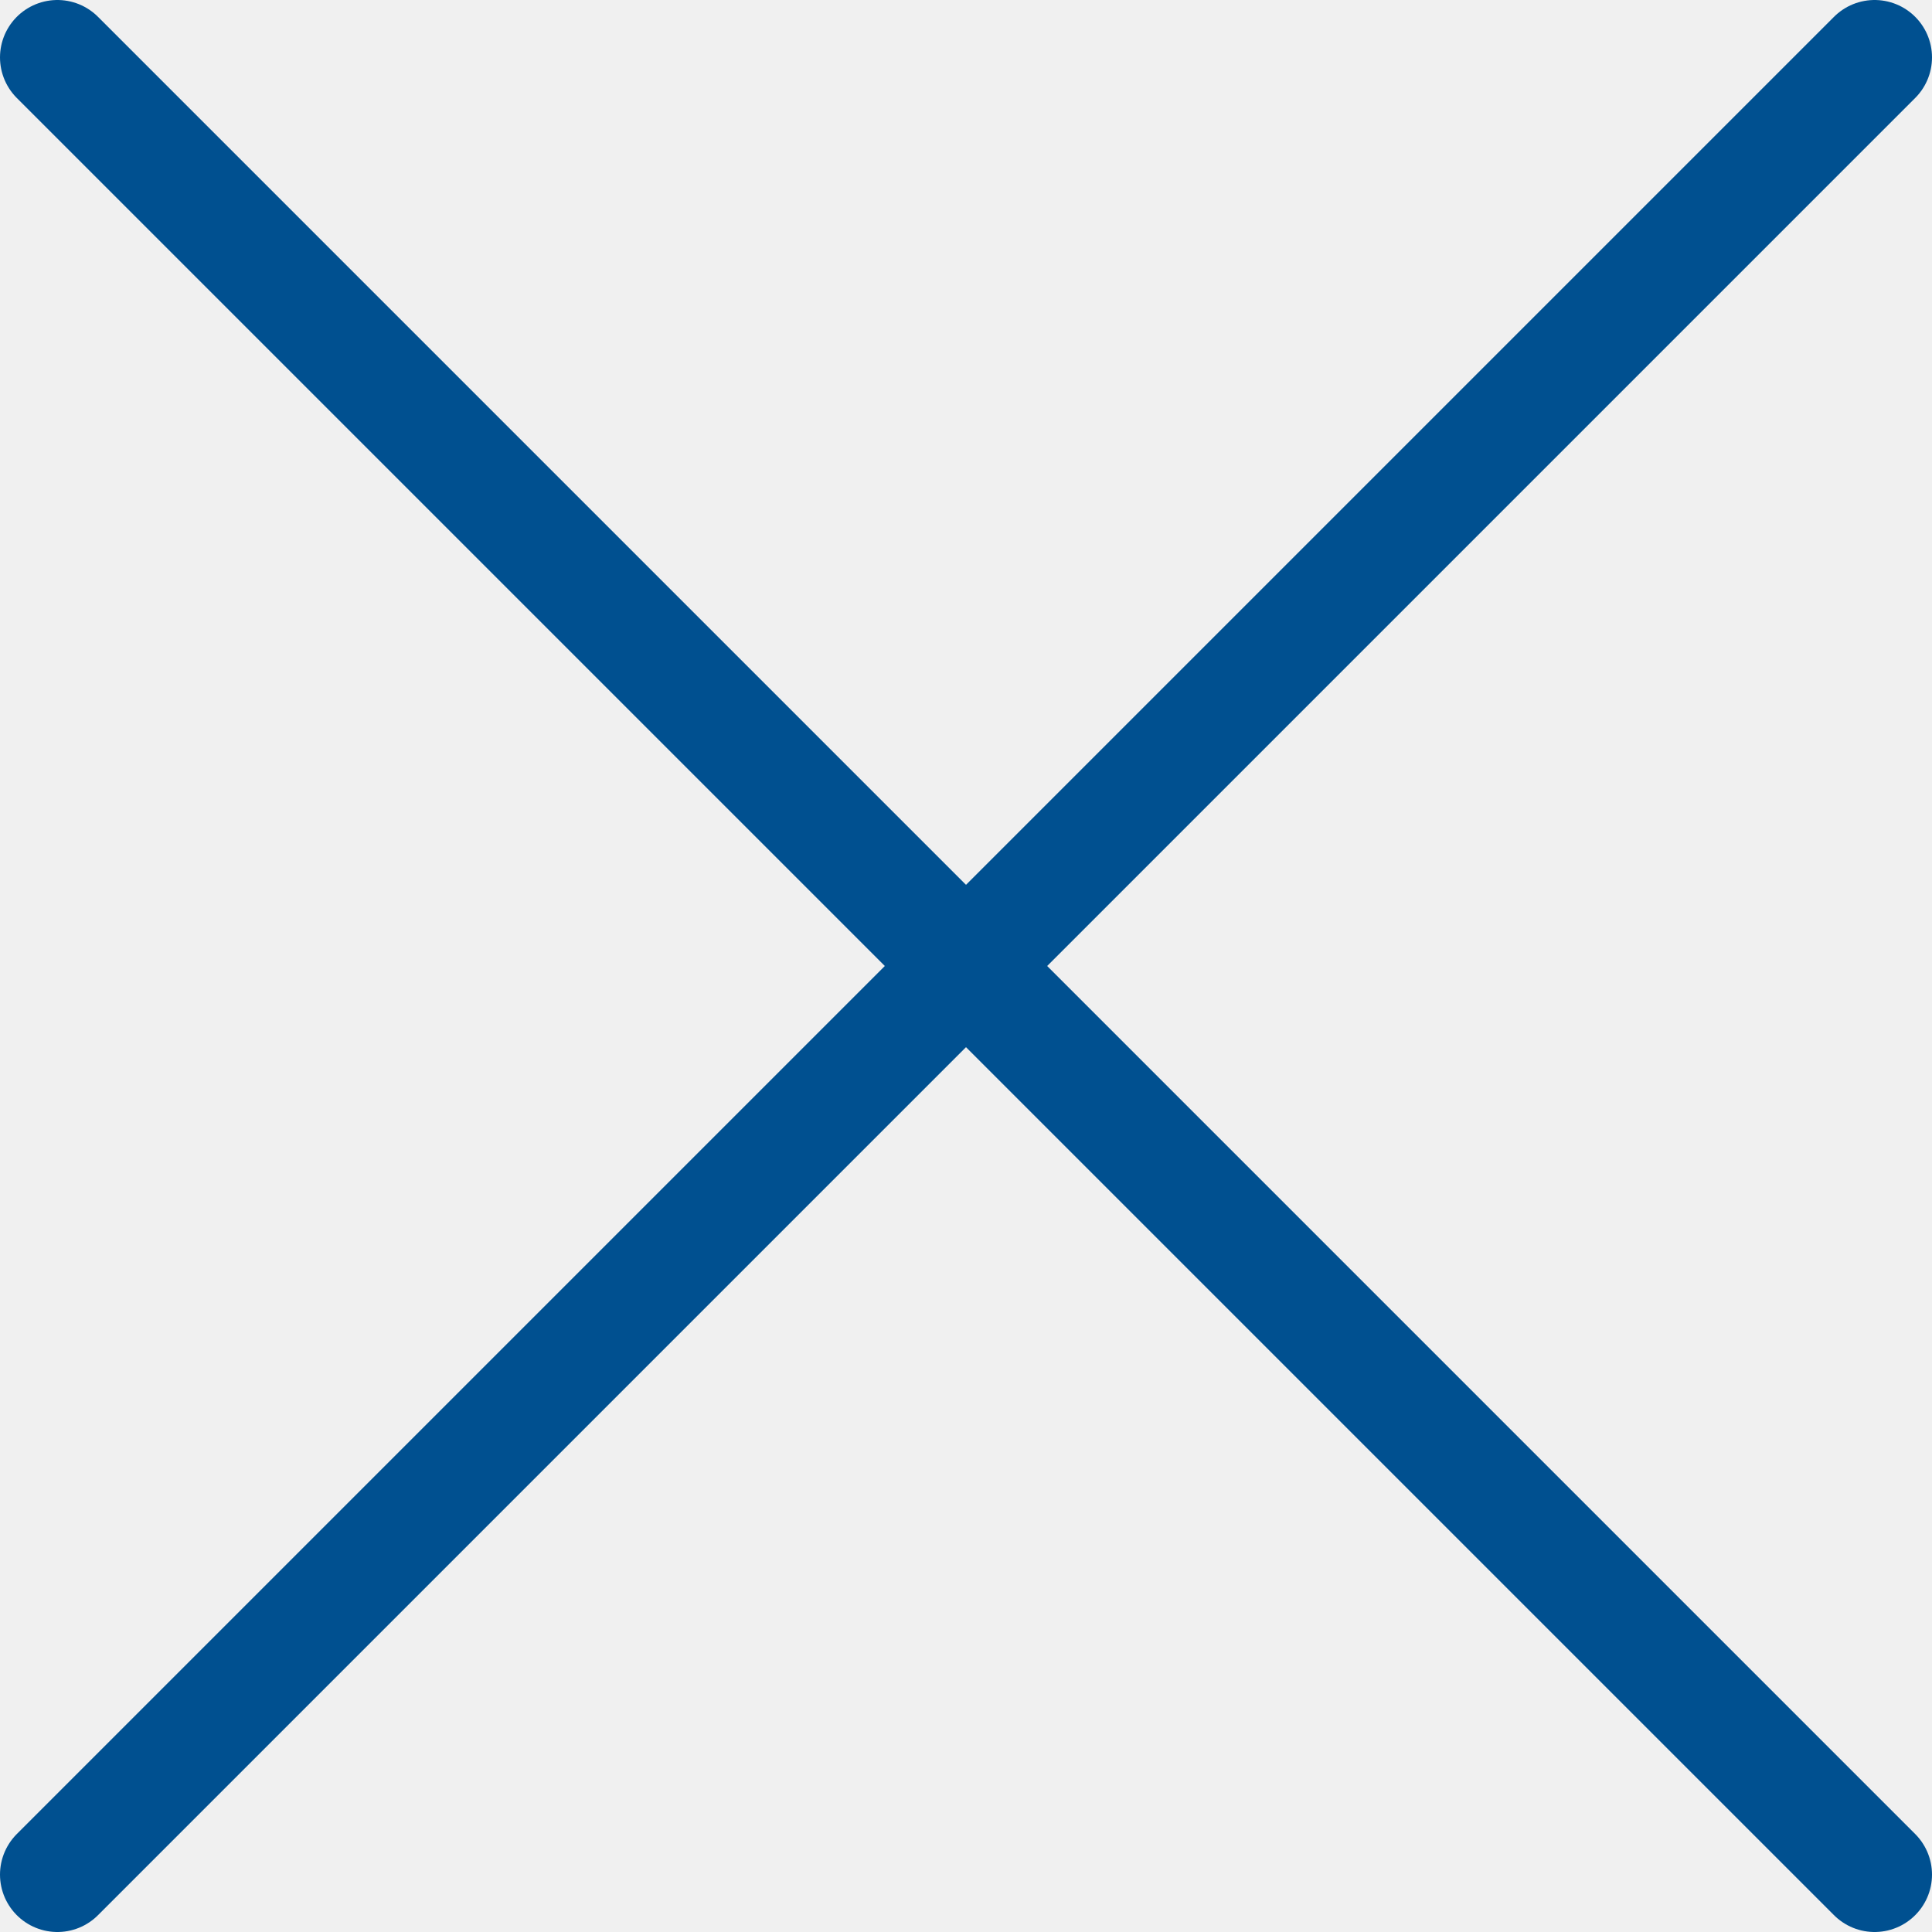
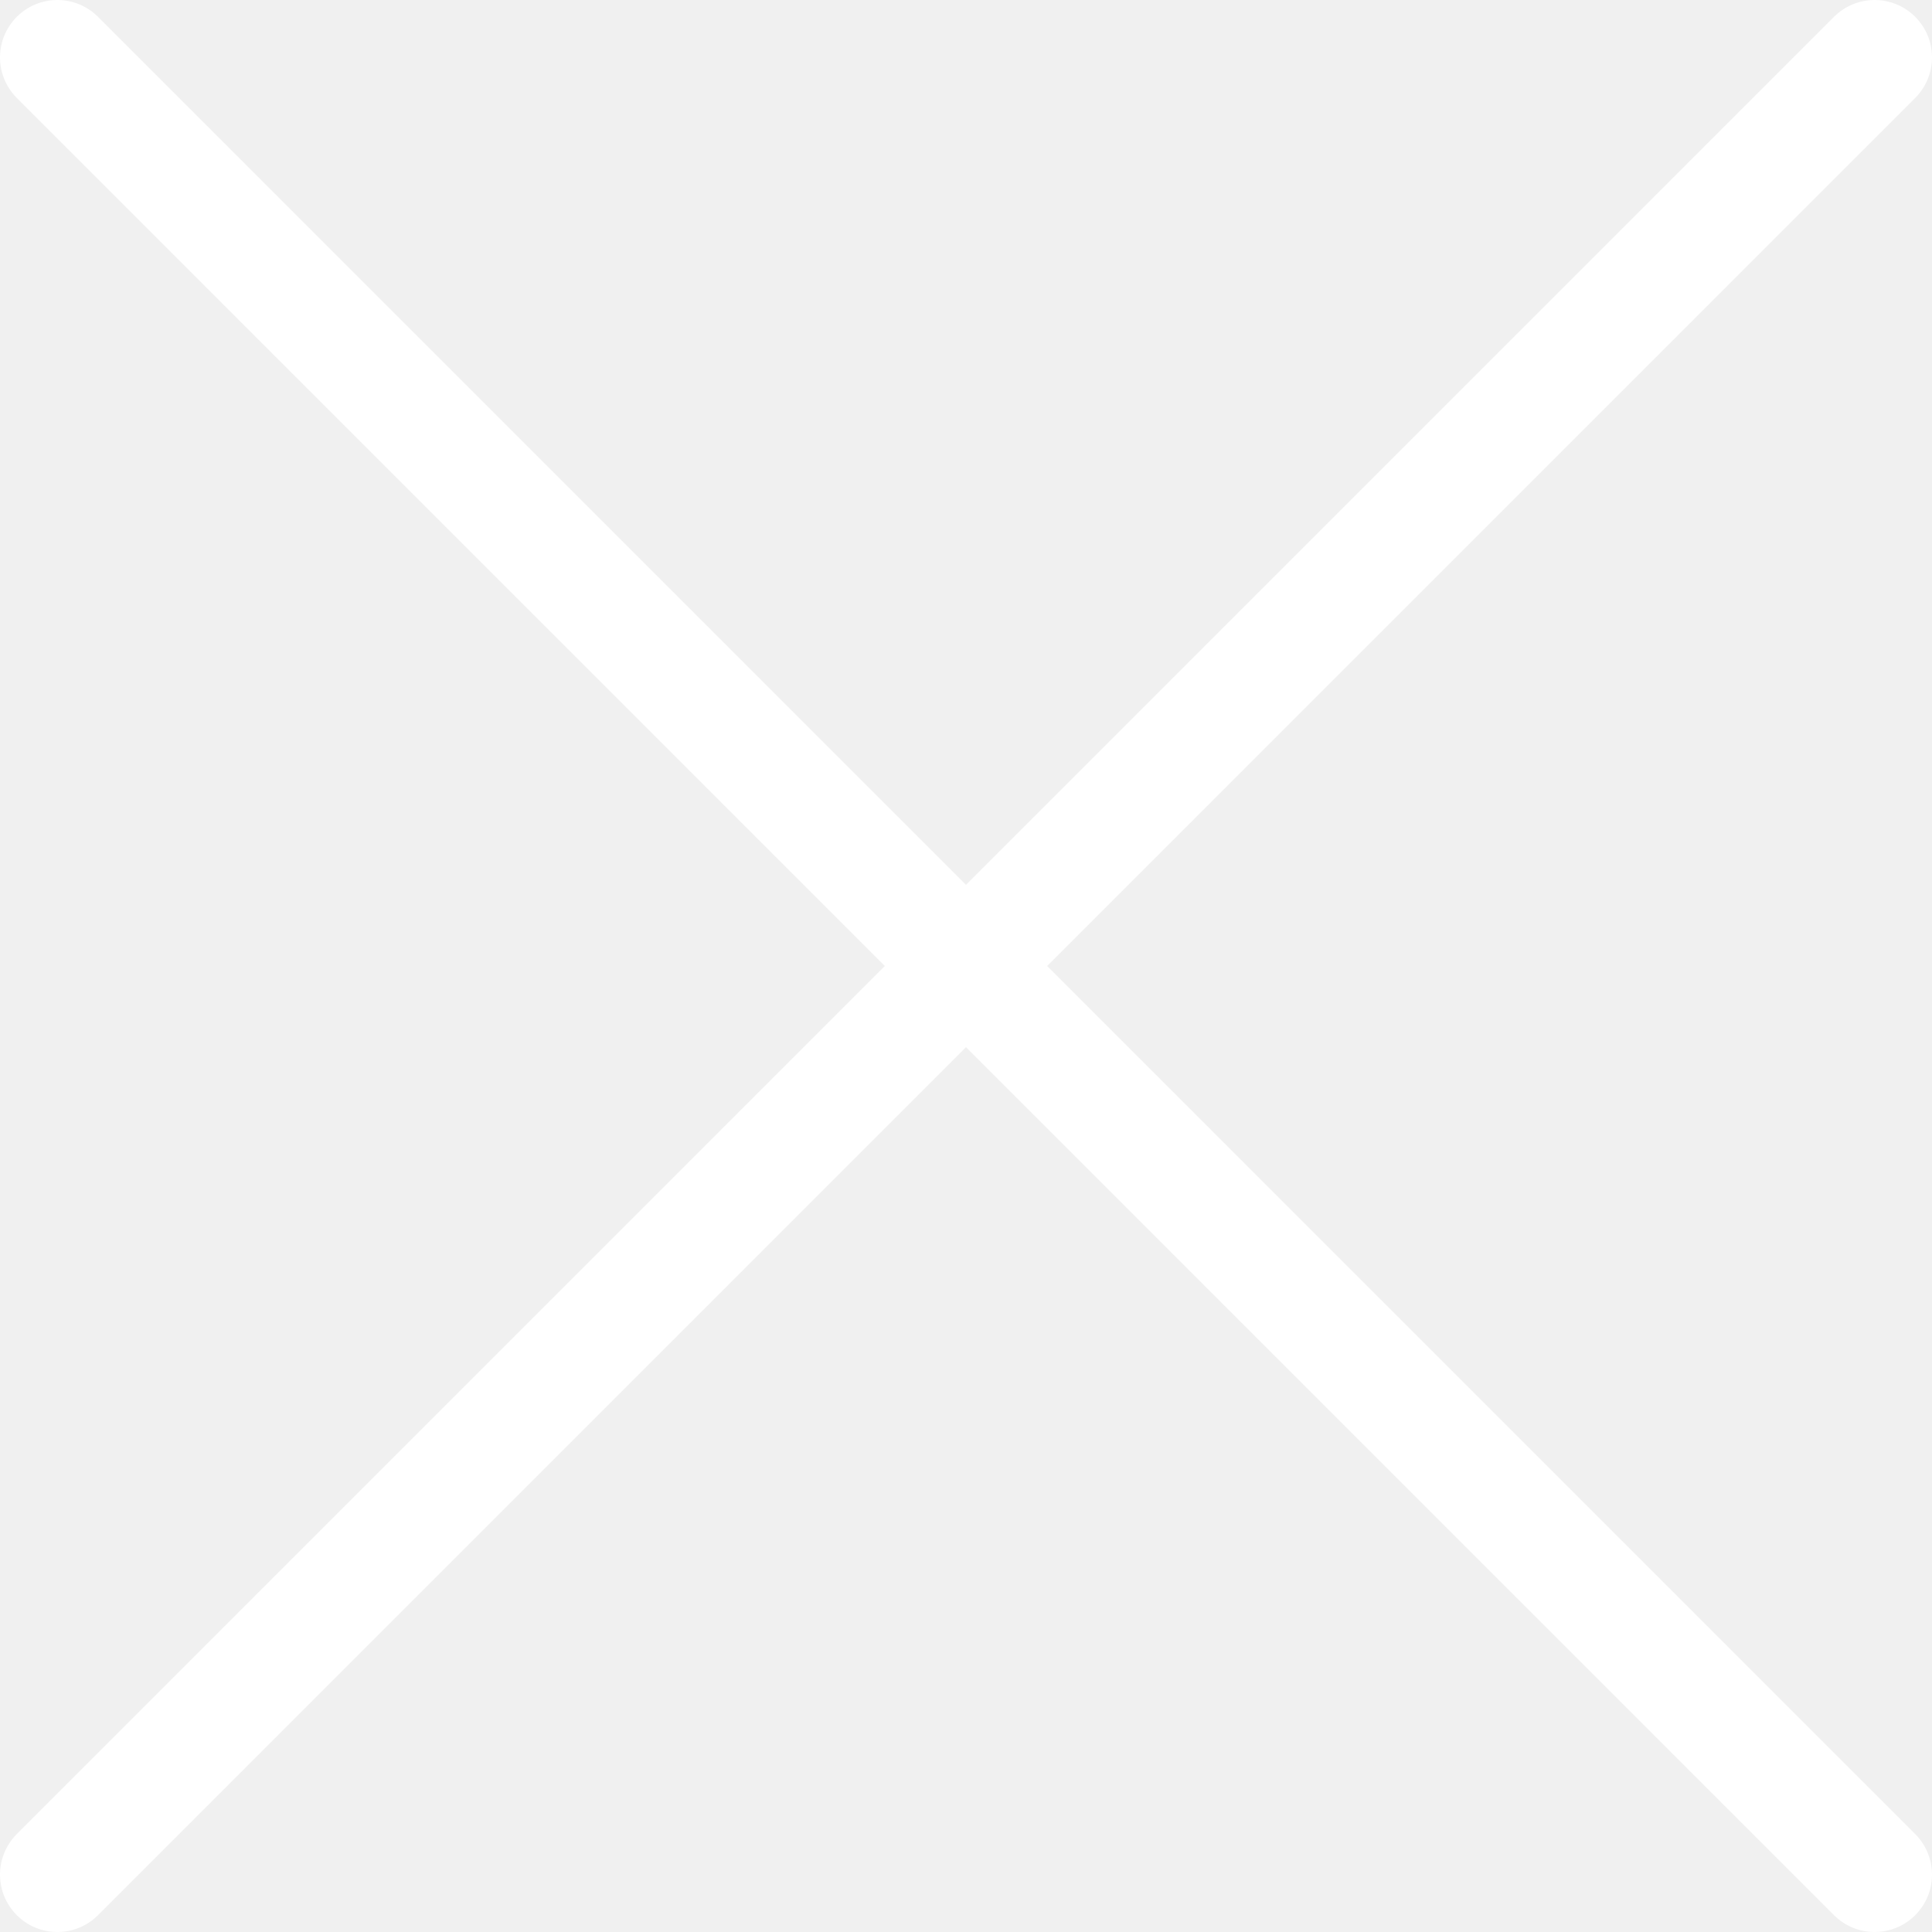
<svg xmlns="http://www.w3.org/2000/svg" viewBox="0 0 16.83 16.83">
  <defs>
-     <style>.cls-1{fill:none;stroke:#005090;stroke-linecap:round;stroke-miterlimit:10;}</style>
+     <style>.cls-1{fill:none;stroke:#fff;stroke-linecap:round;stroke-miterlimit:10;}</style>
  </defs>
  <g id="Слой_2" data-name="Слой 2">
    <g id="Layer_4" data-name="Layer 4">
      <line class="cls-1" x1="0.5" y1="0.5" x2="16.33" y2="16.33" />
      <line class="cls-1" x1="16.33" y1="0.5" x2="0.5" y2="16.33" />
    </g>
  </g>
</svg>
